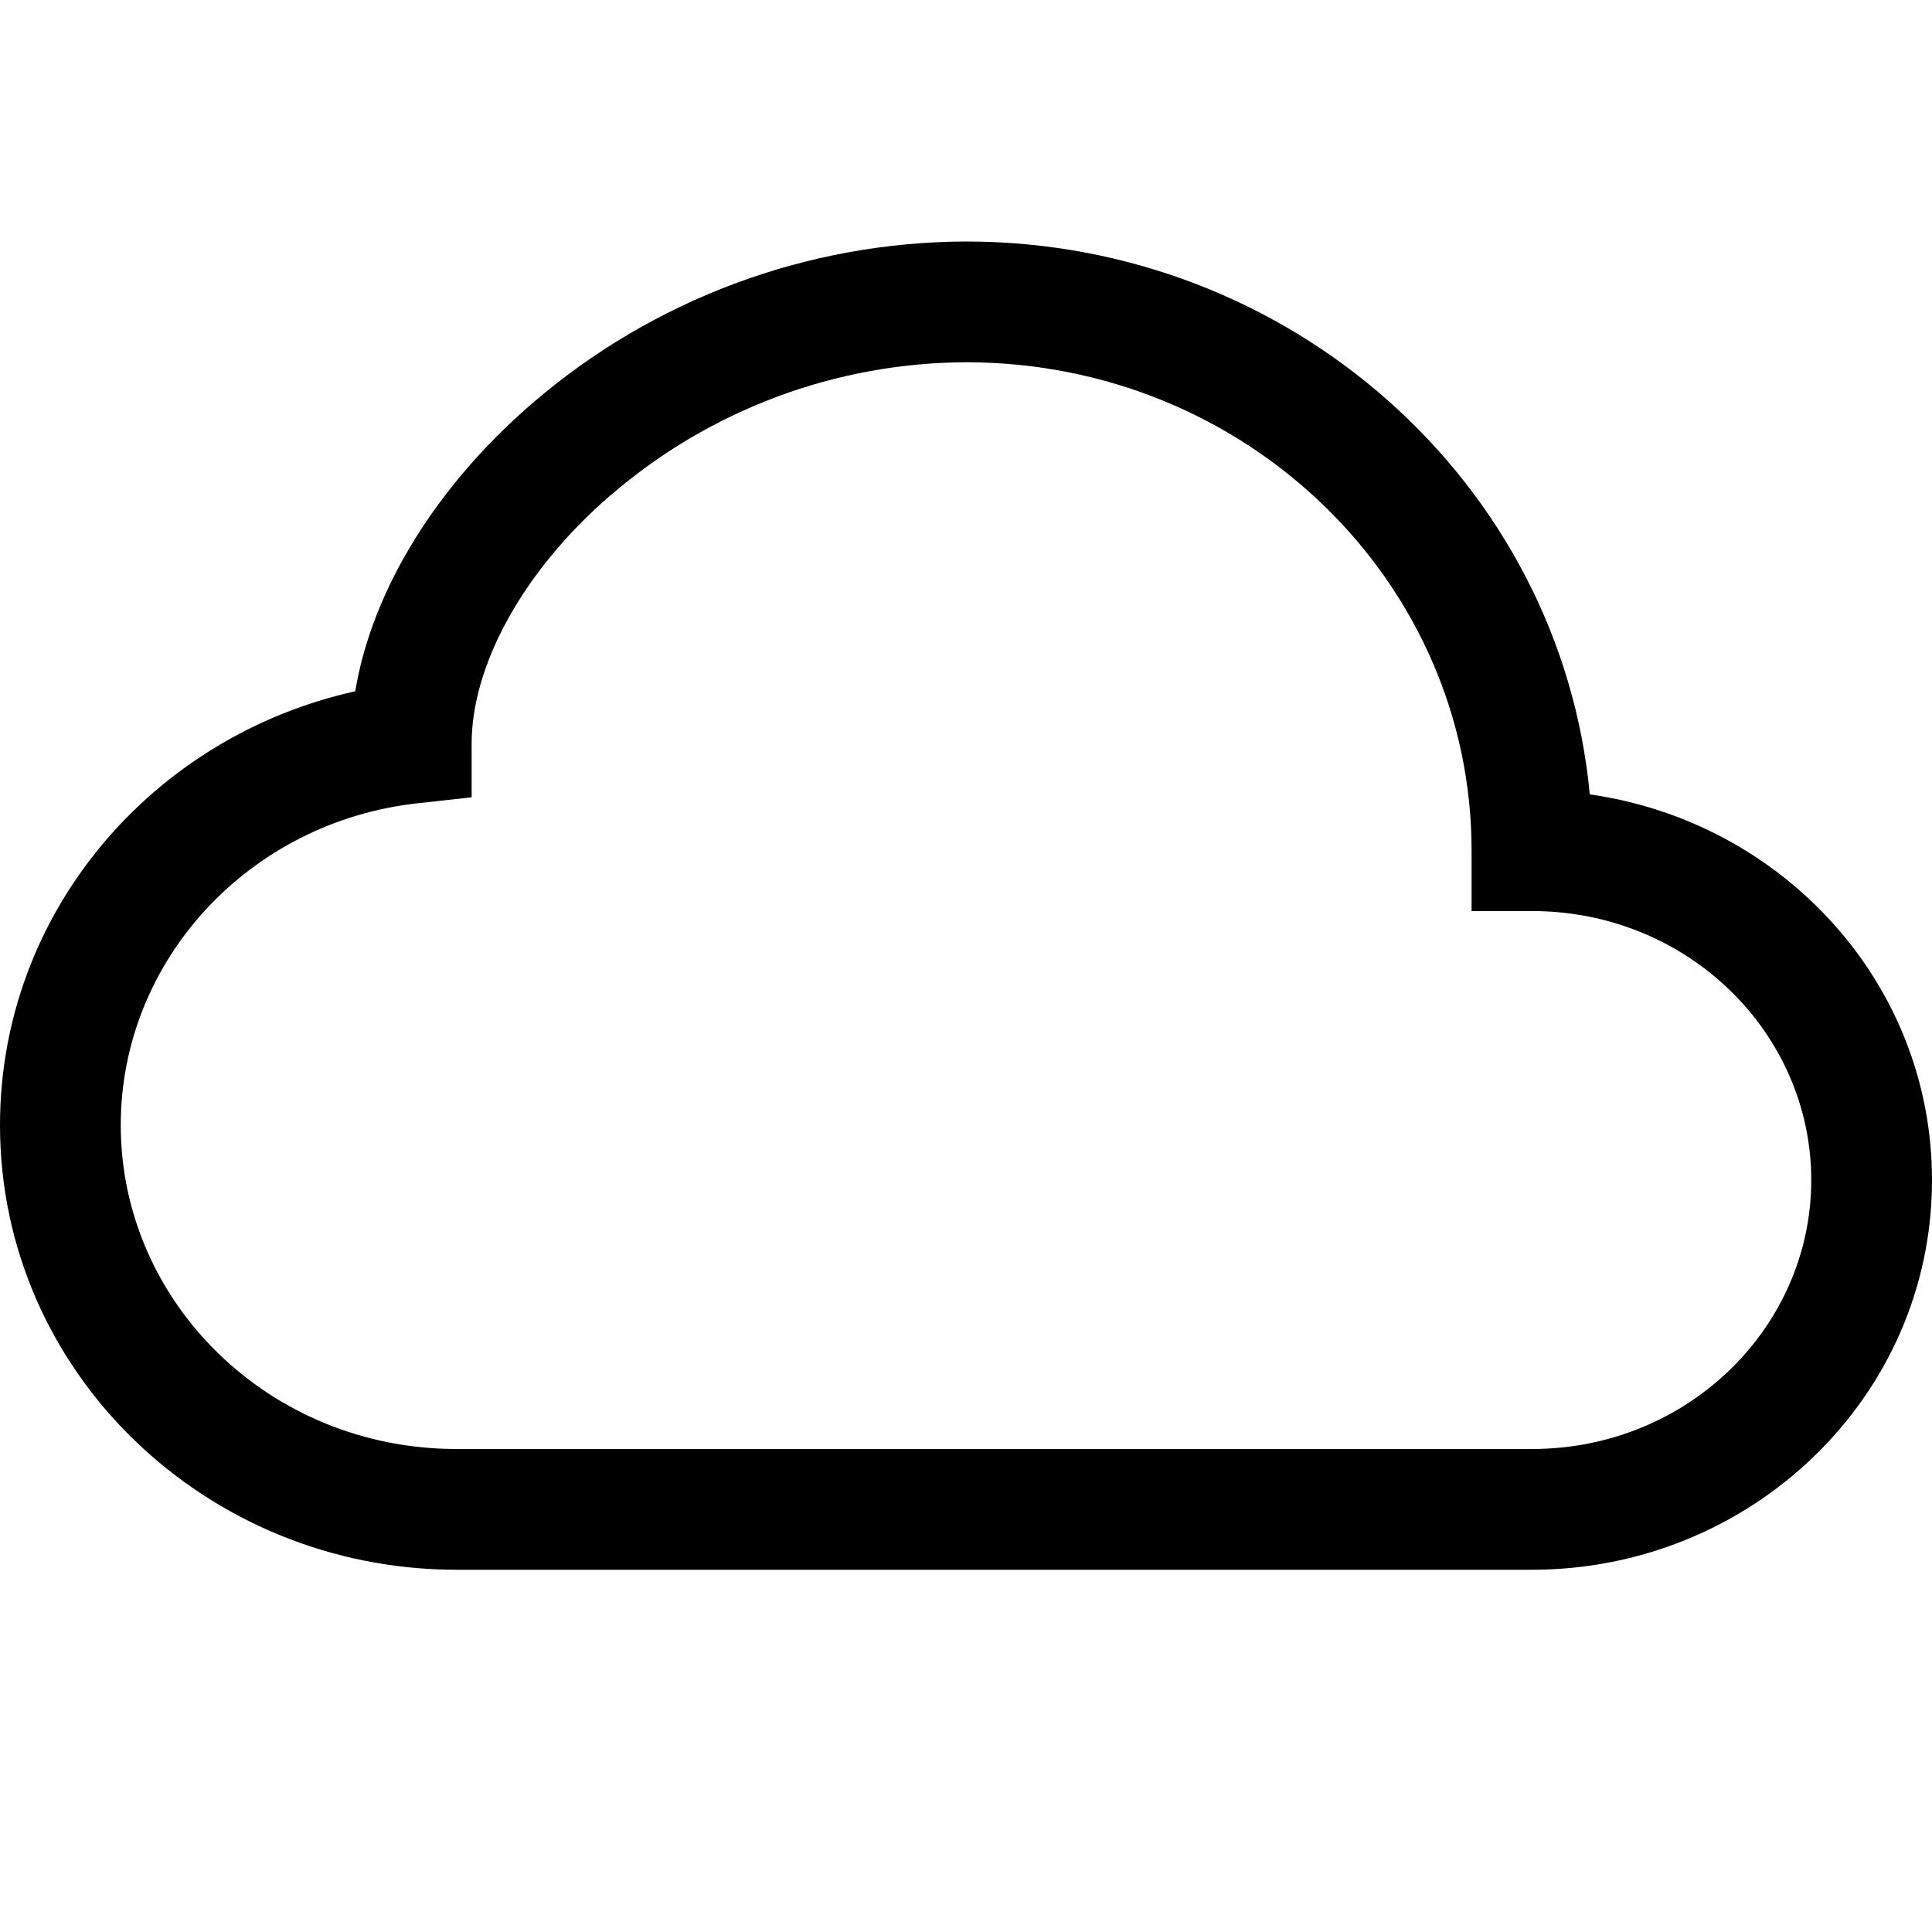
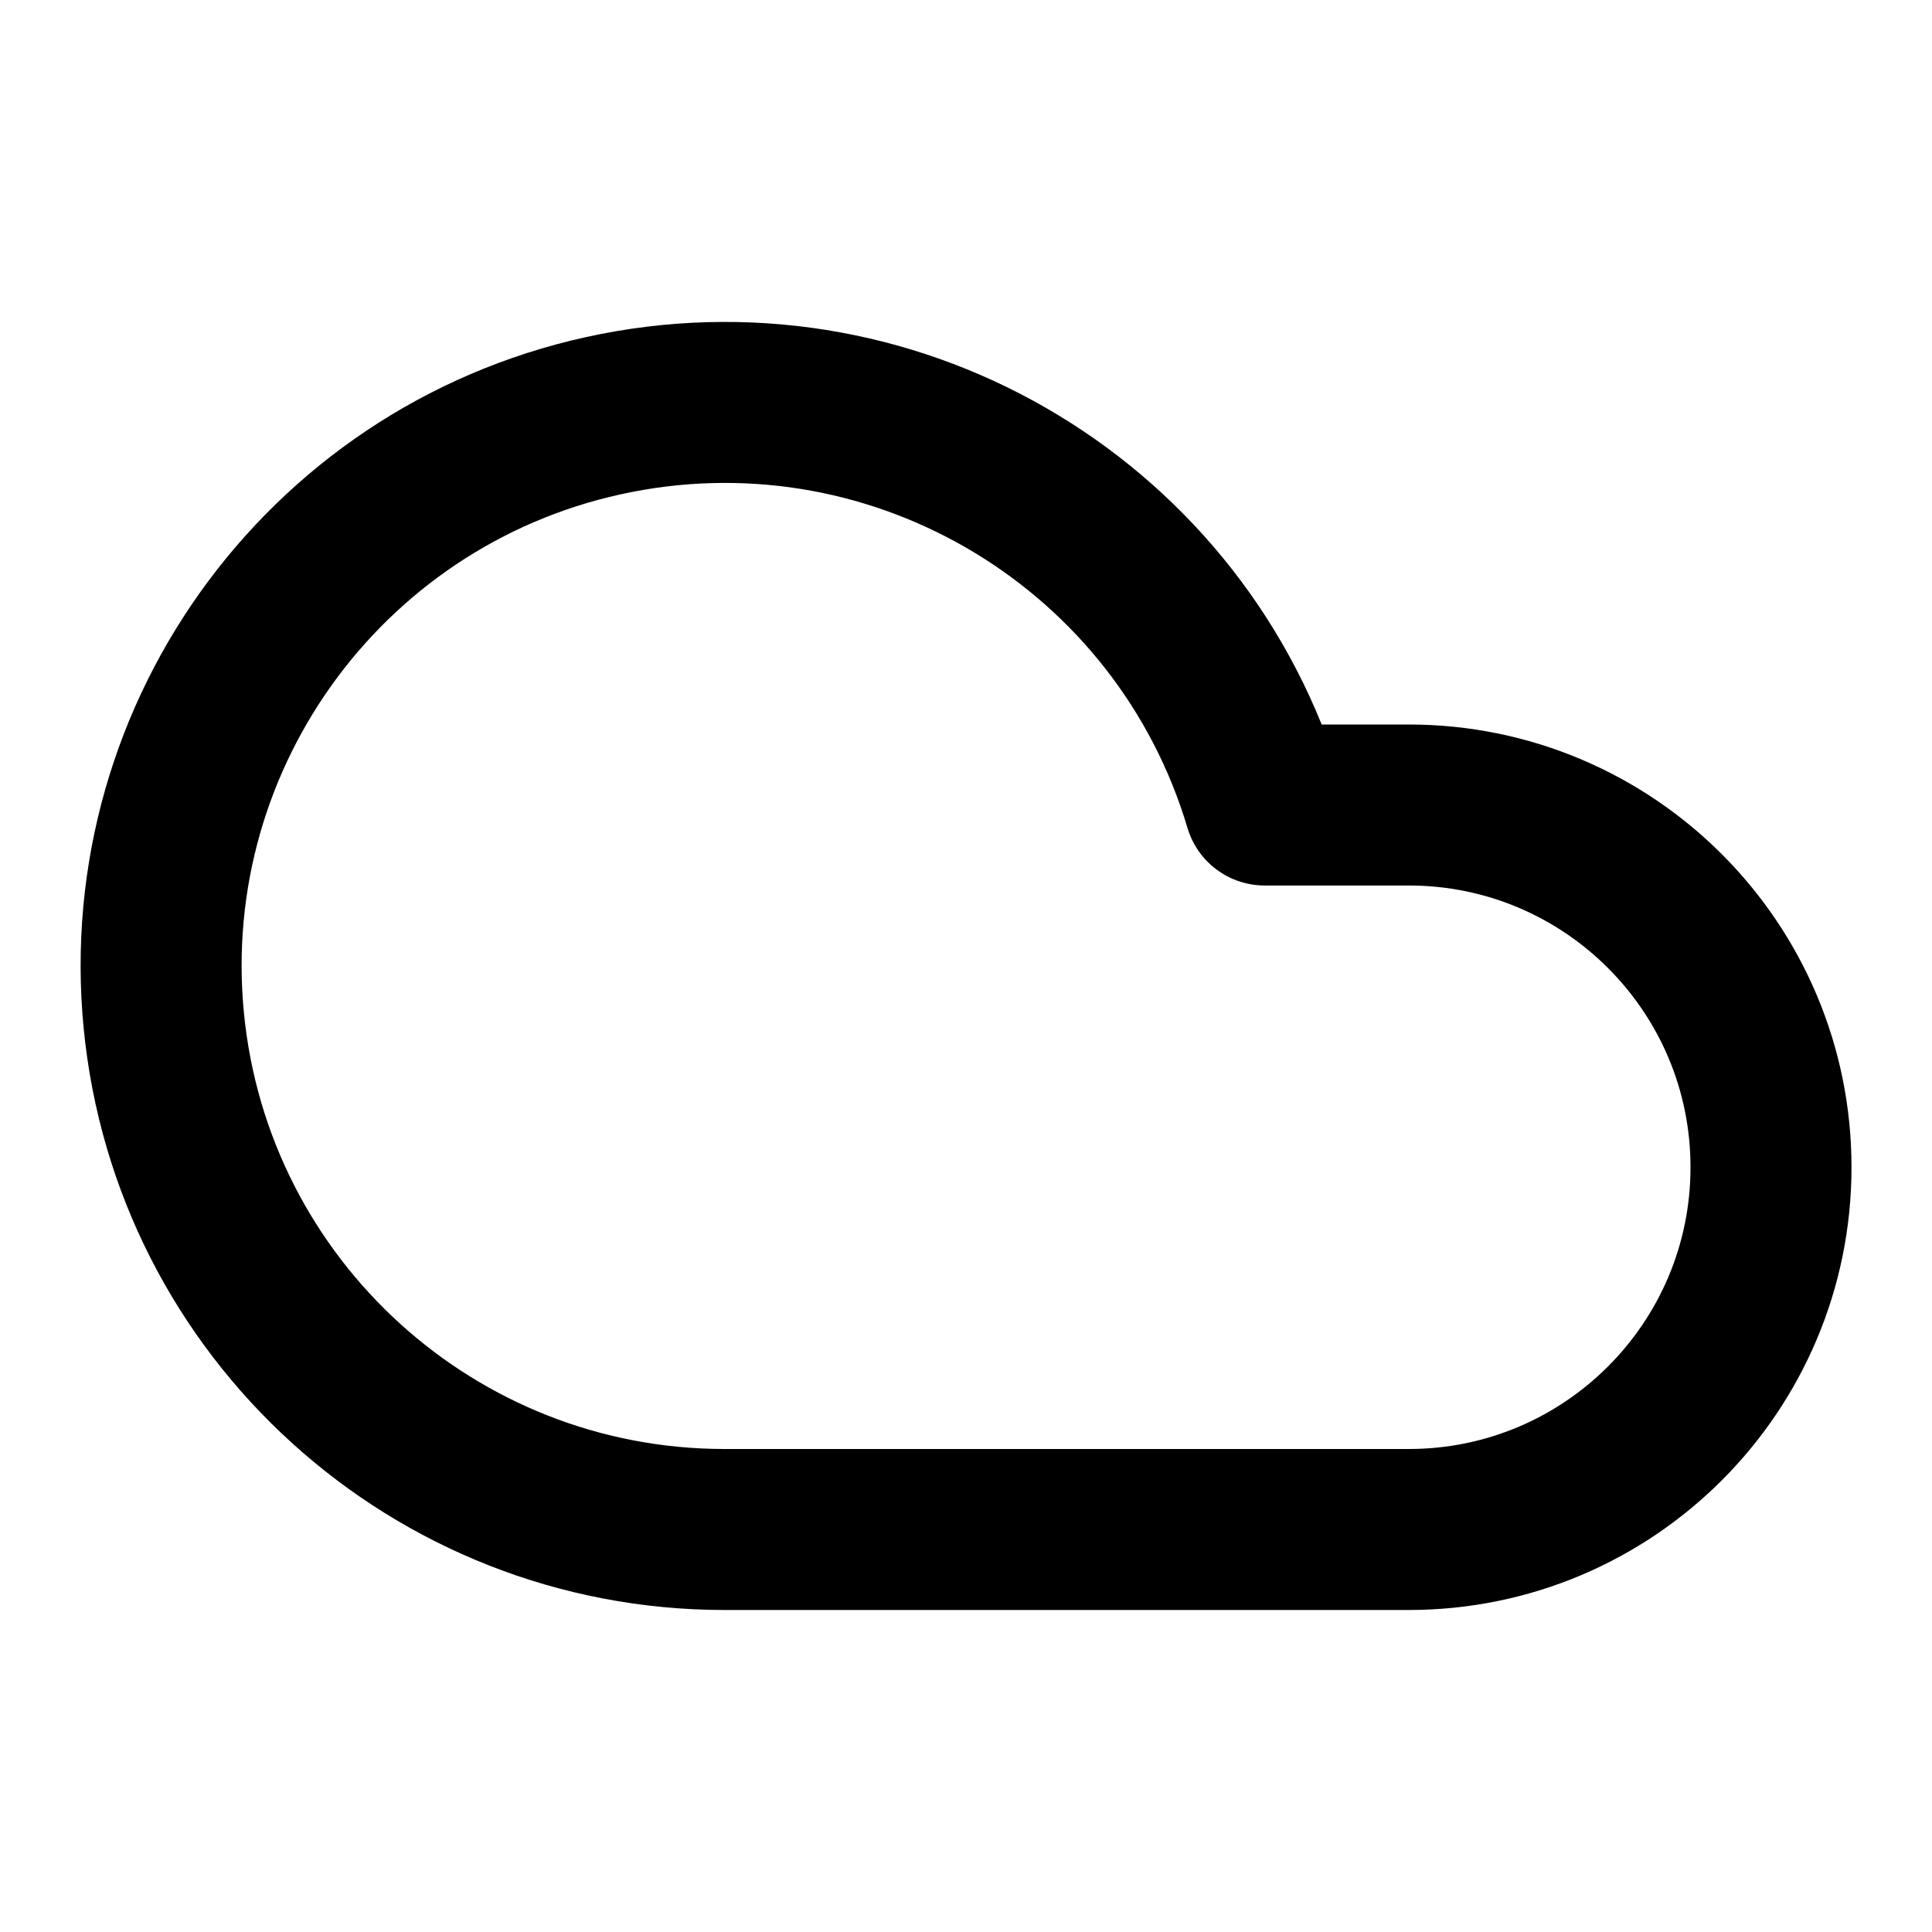
- <svg xmlns="http://www.w3.org/2000/svg" viewBox="0 0 16 16" fill="currentColor">
-   <path fill-rule="evenodd" d="M4.406 3.342A5.53 5.53 0 0 1 8 2c2.69 0 4.923 2 5.166 4.579C14.758 6.804 16 8.137 16 9.773 16 11.569 14.502 13 12.687 13H3.781C1.708 13 0 11.366 0 9.318c0-1.763 1.266-3.223 2.942-3.593.143-.863.698-1.723 1.464-2.383zm.653.757c-.757.653-1.153 1.44-1.153 2.056v.448l-.445.049C2.064 6.805 1 7.952 1 9.318 1 10.785 2.23 12 3.781 12h8.906C13.98 12 15 10.988 15 9.773c0-1.216-1.02-2.228-2.313-2.228h-.5v-.5C12.188 4.825 10.328 3 8 3a4.53 4.53 0 0 0-2.941 1.1z" />
+ <svg xmlns="http://www.w3.org/2000/svg" viewBox="0 0 24 24" fill="none" stroke="currentColor" stroke-width="2" stroke-linecap="round" stroke-linejoin="round">
+   <path d="M17.5 19H9a7 7 0 1 1 6.71-9h1.79a4.5 4.5 0 1 1 0 9Z" />
</svg>
